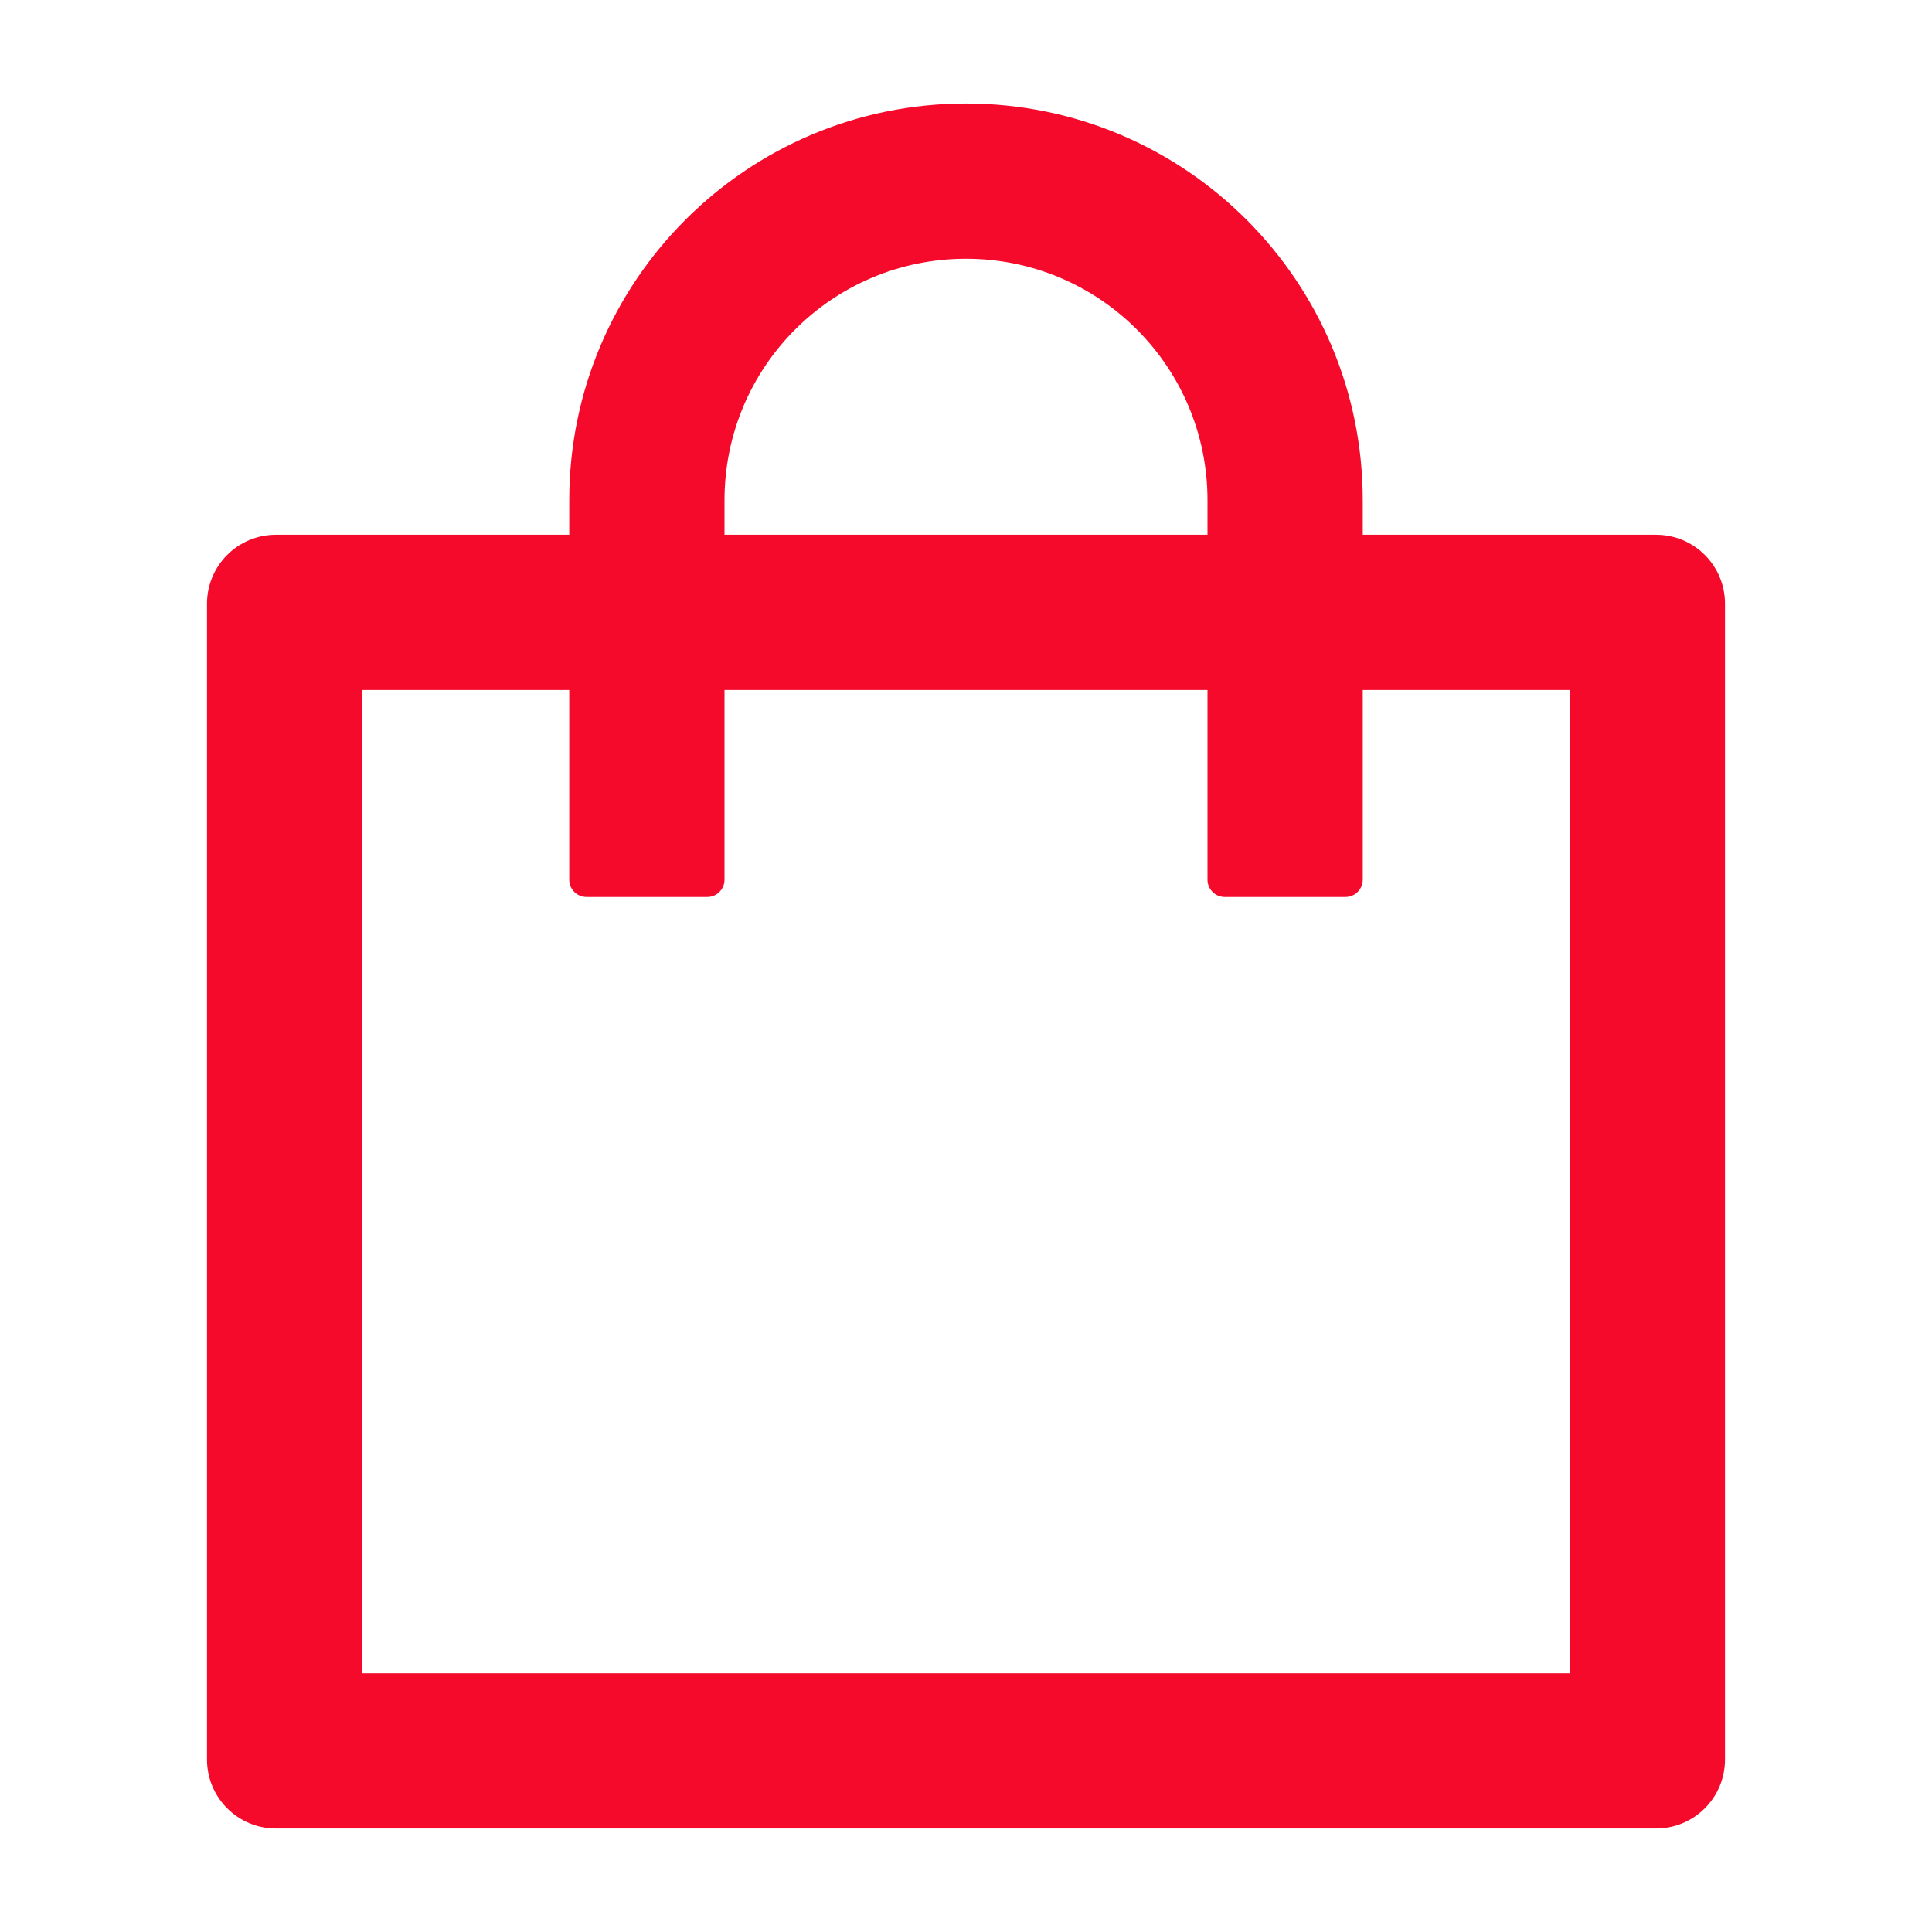
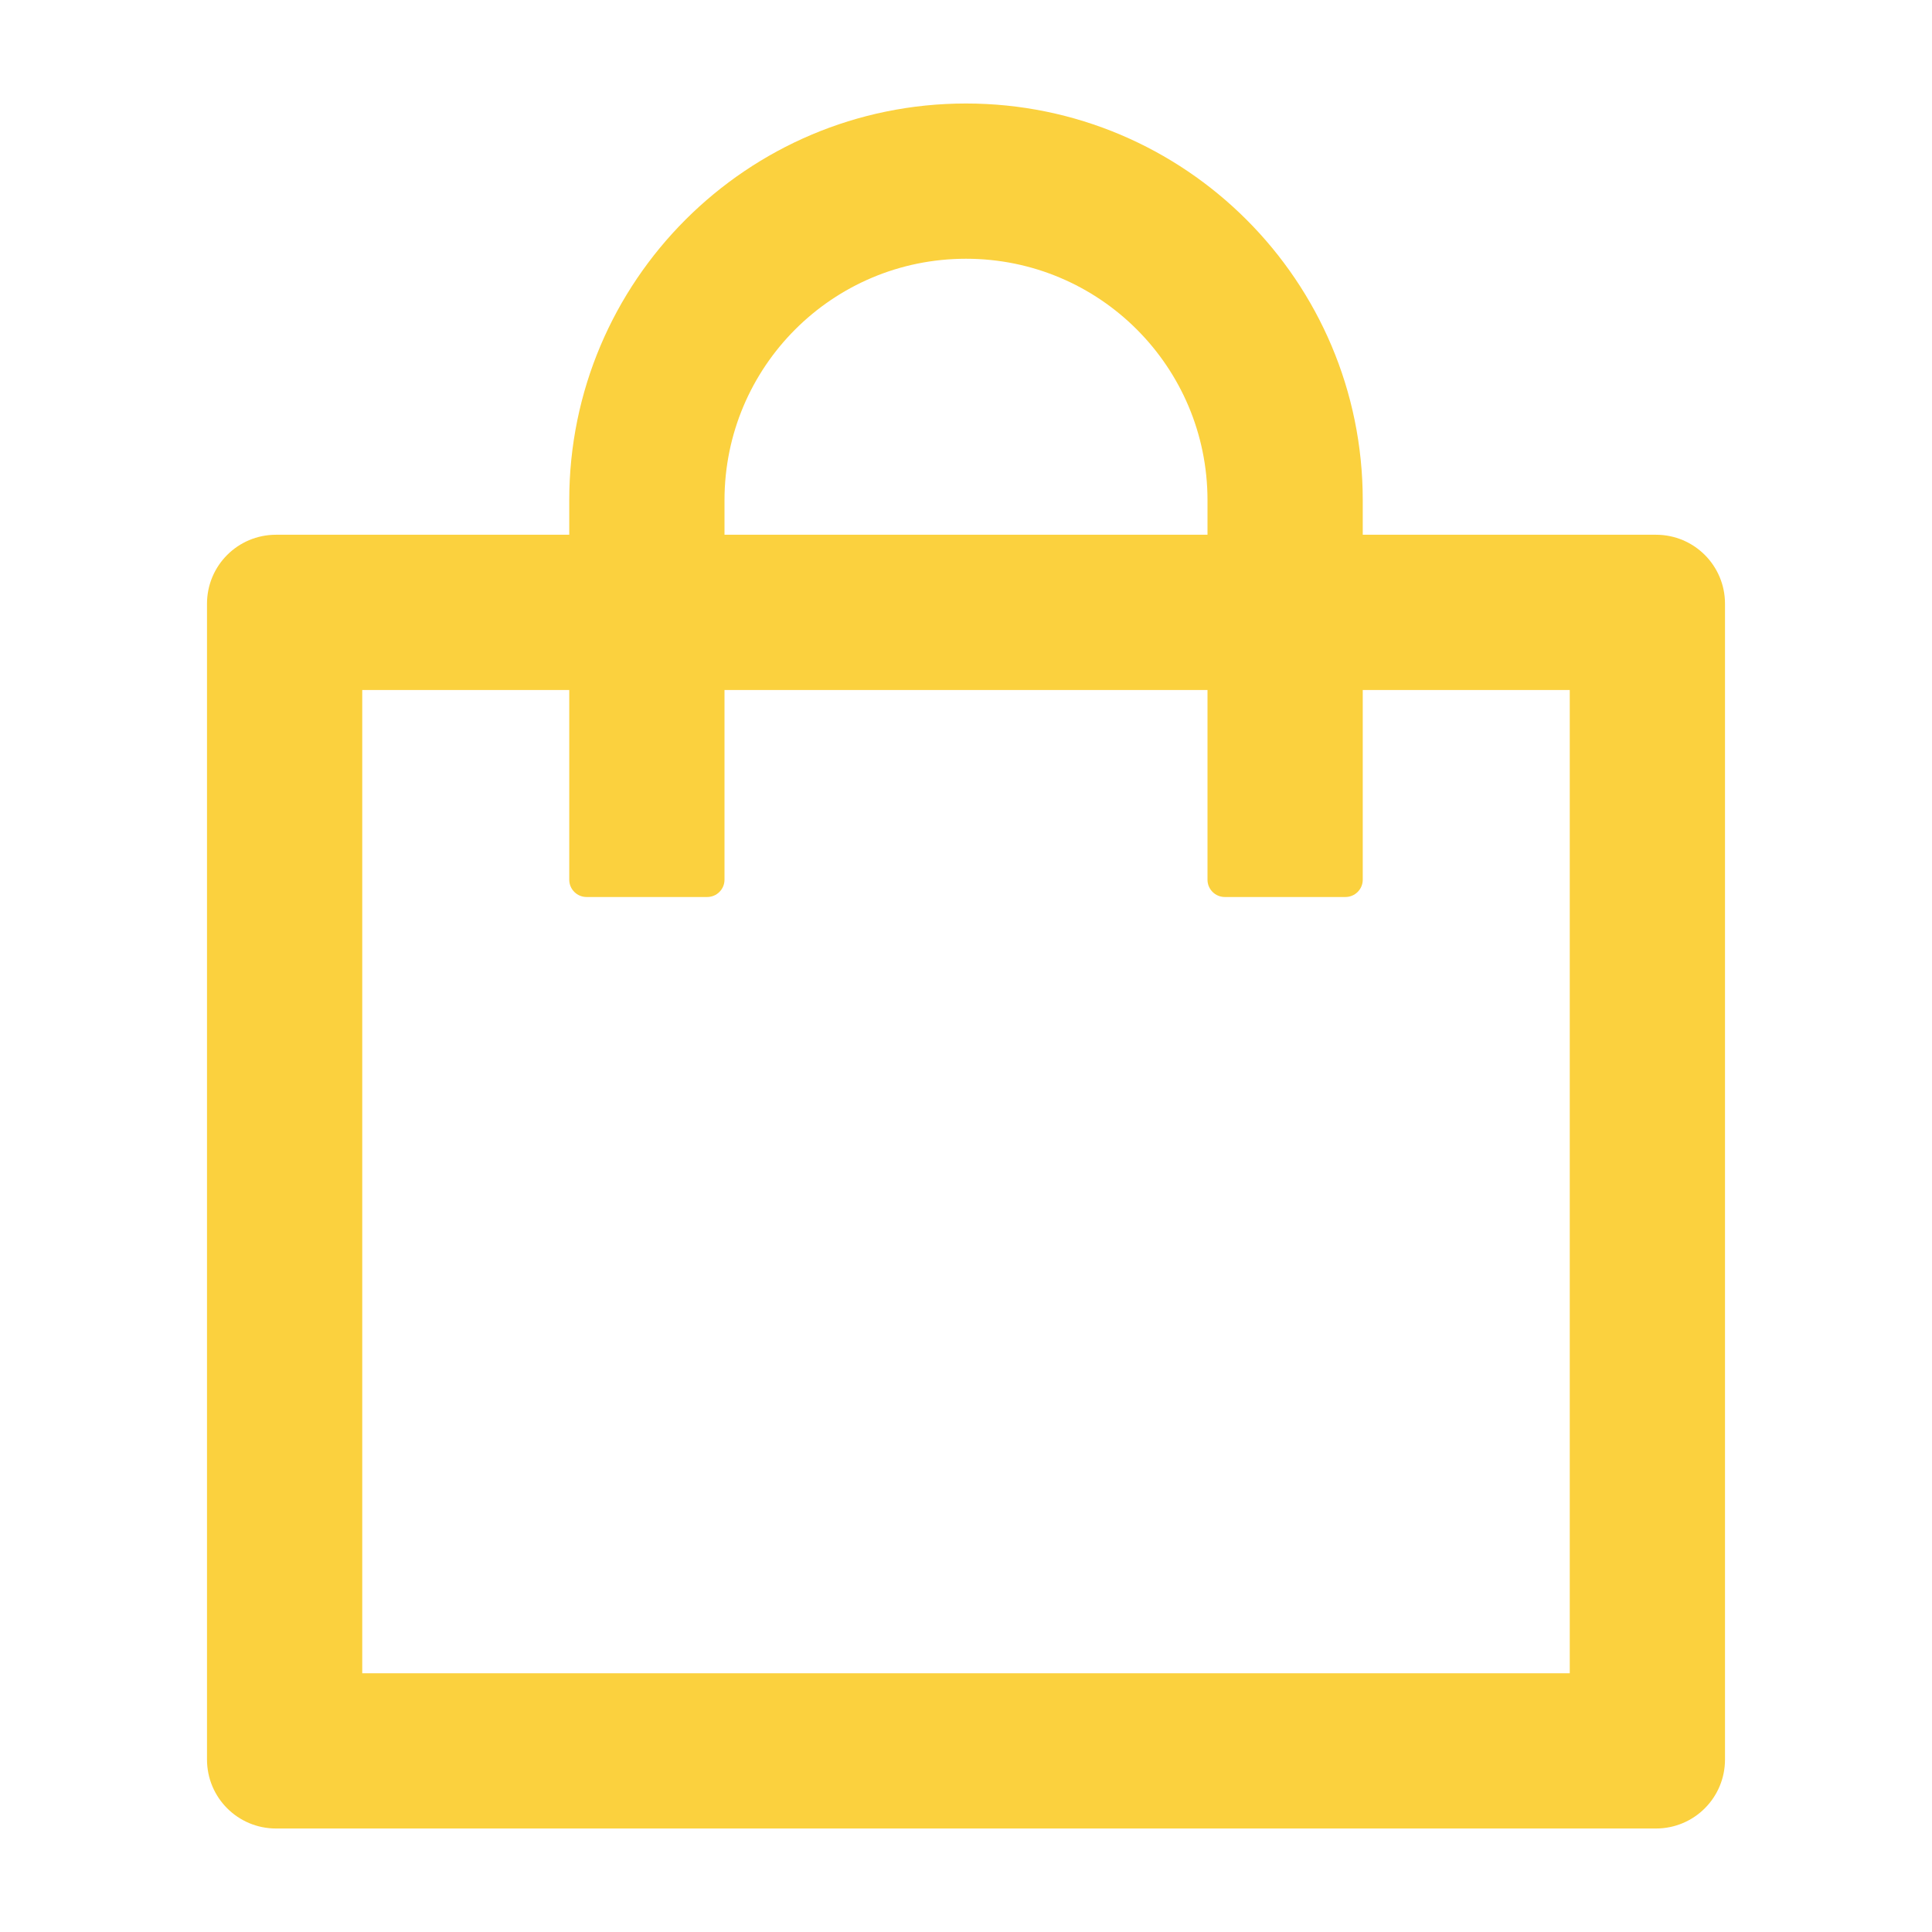
- <svg xmlns="http://www.w3.org/2000/svg" viewBox="64 64 896 896" data-icon="car" width="1em" height="1em" fill="#f50a2b" aria-hidden="true" focusable="false" class="">
+ <svg xmlns="http://www.w3.org/2000/svg" viewBox="64 64 896 896" data-icon="car" width="1em" height="1em" fill="#FBD13E" aria-hidden="true" focusable="false" class="">
  <path d="M832 312H696v-16c0-101.6-82.4-184-184-184s-184 82.4-184 184v16H192c-17.7 0-32 14.3-32 32v536c0 17.7 14.3 32 32 32h640c17.7 0 32-14.3 32-32V344c0-17.7-14.3-32-32-32zm-432-16c0-61.9 50.1-112 112-112s112 50.1 112 112v16H400v-16zm392 544H232V384h96v88c0 4.4 3.6 8 8 8h56c4.4 0 8-3.6 8-8v-88h224v88c0 4.4 3.6 8 8 8h56c4.4 0 8-3.6 8-8v-88h96v456z" />
</svg>
